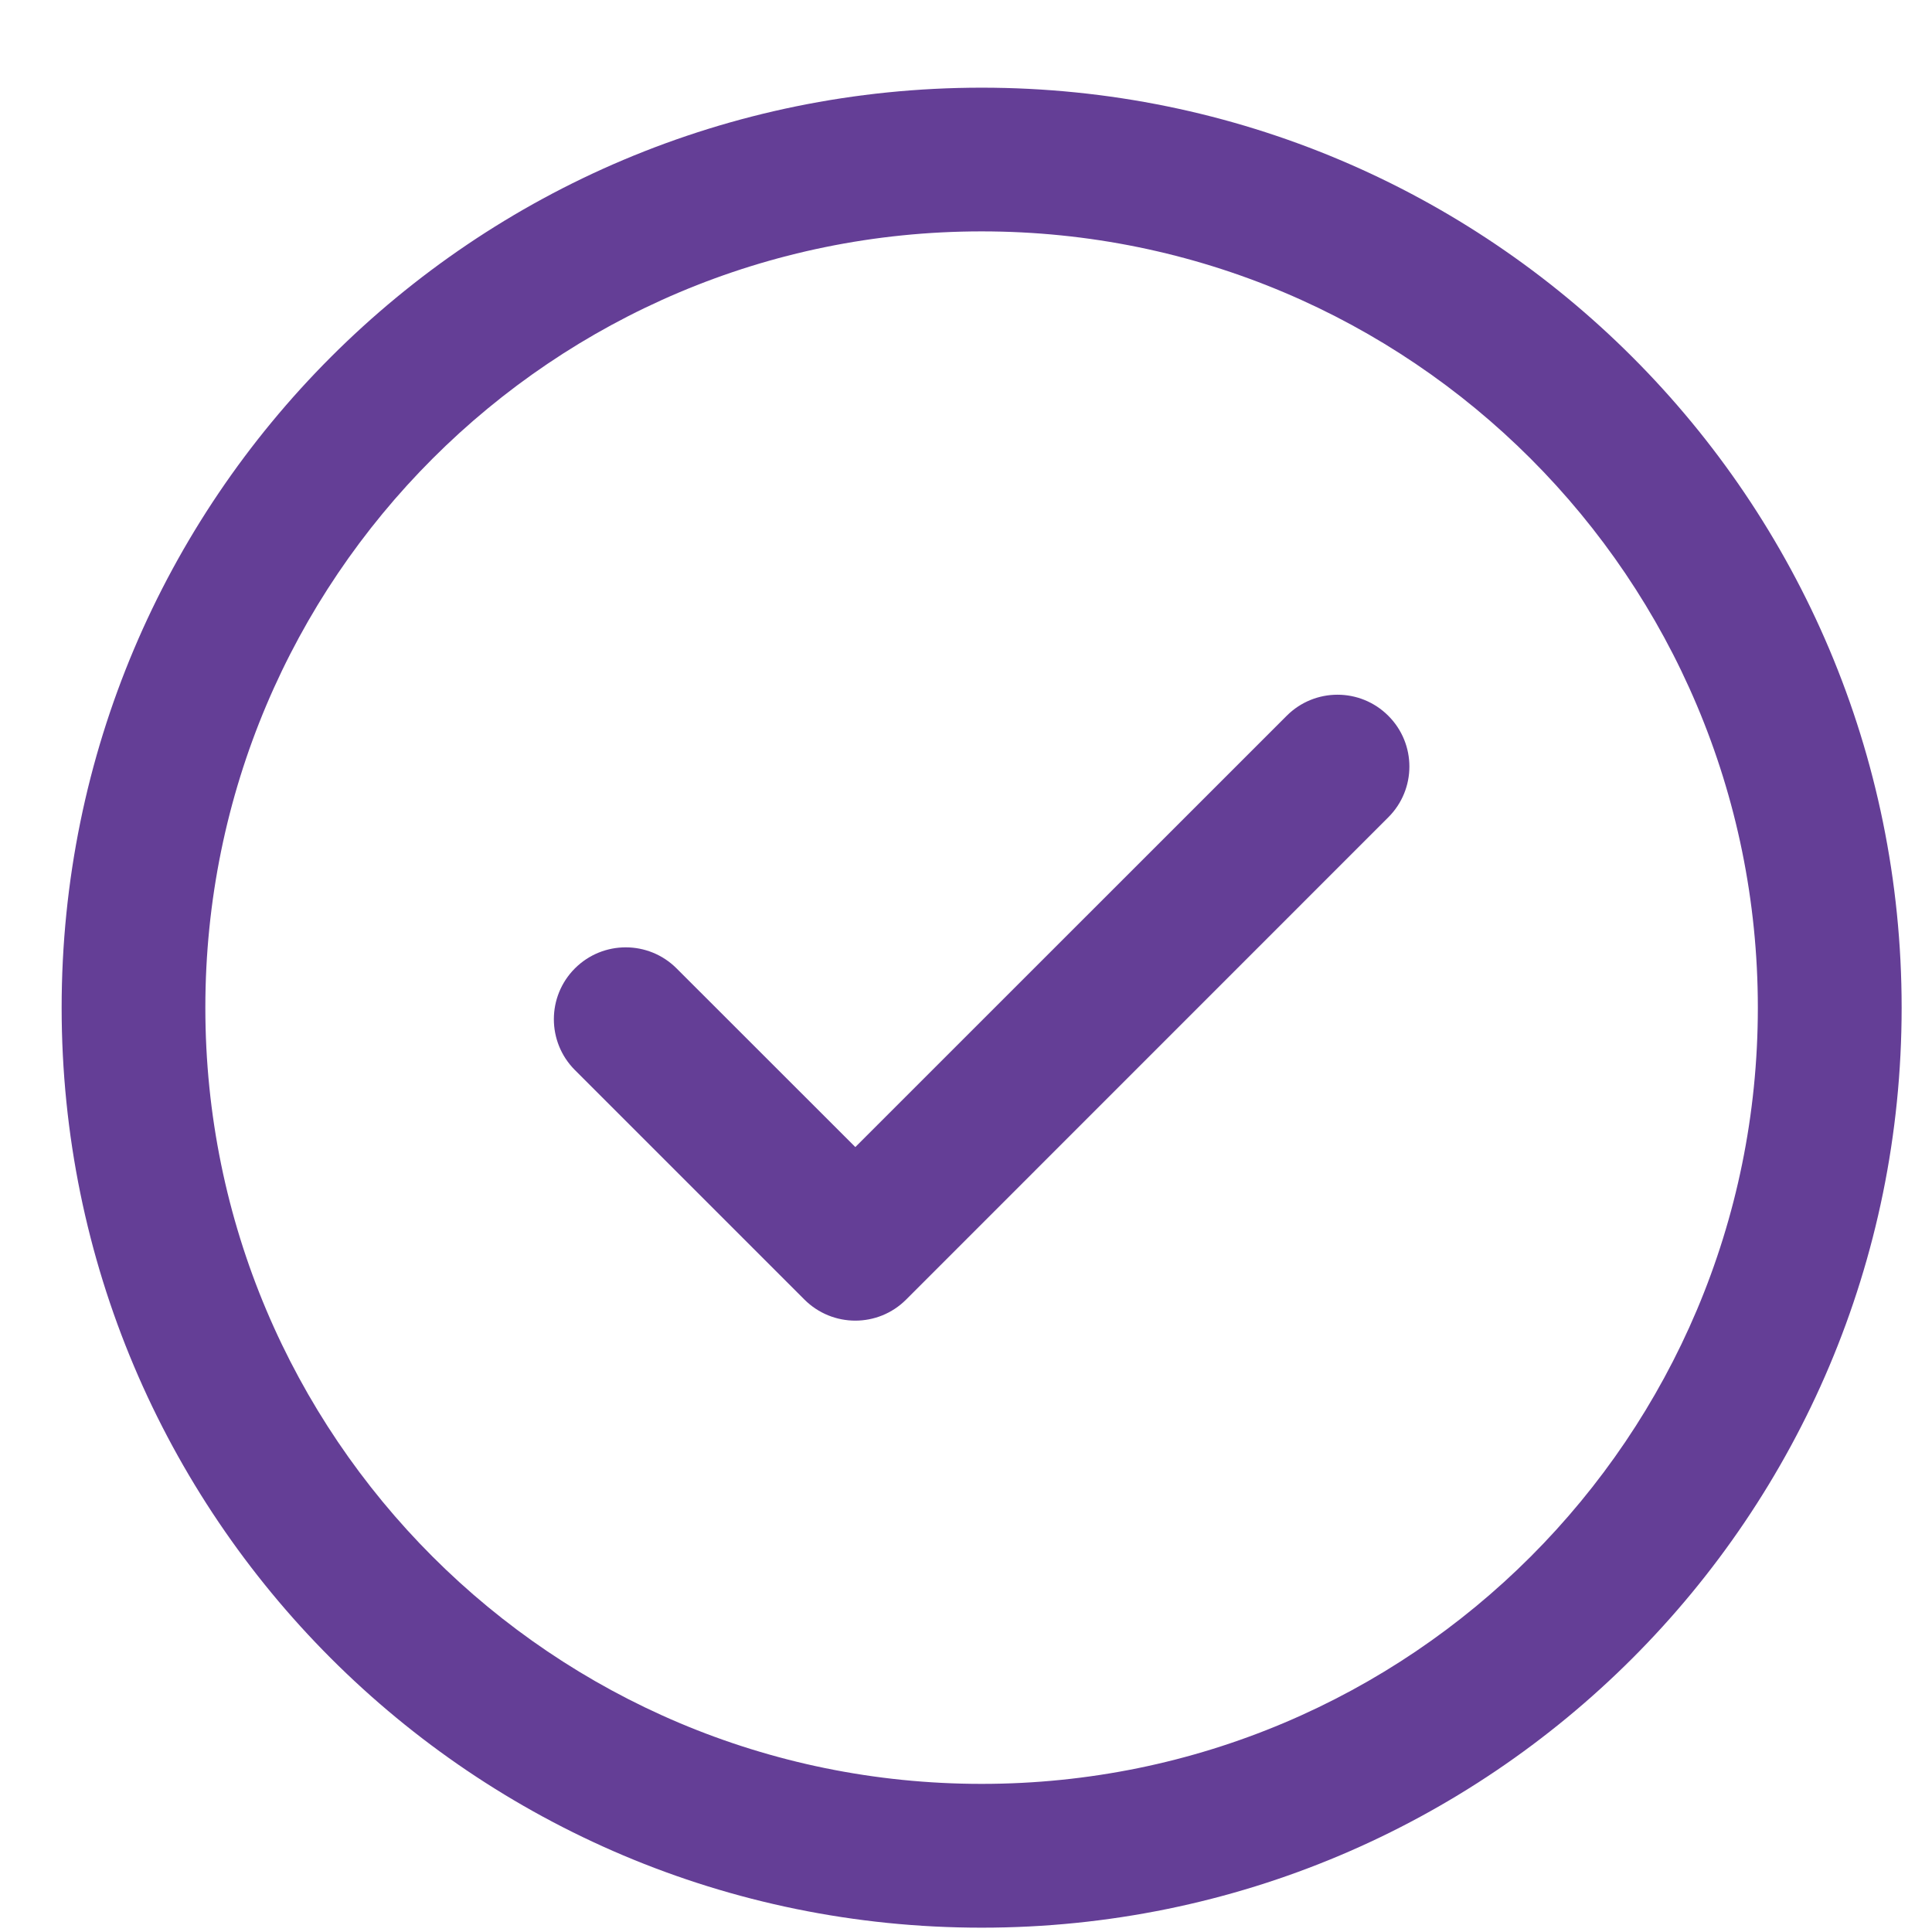
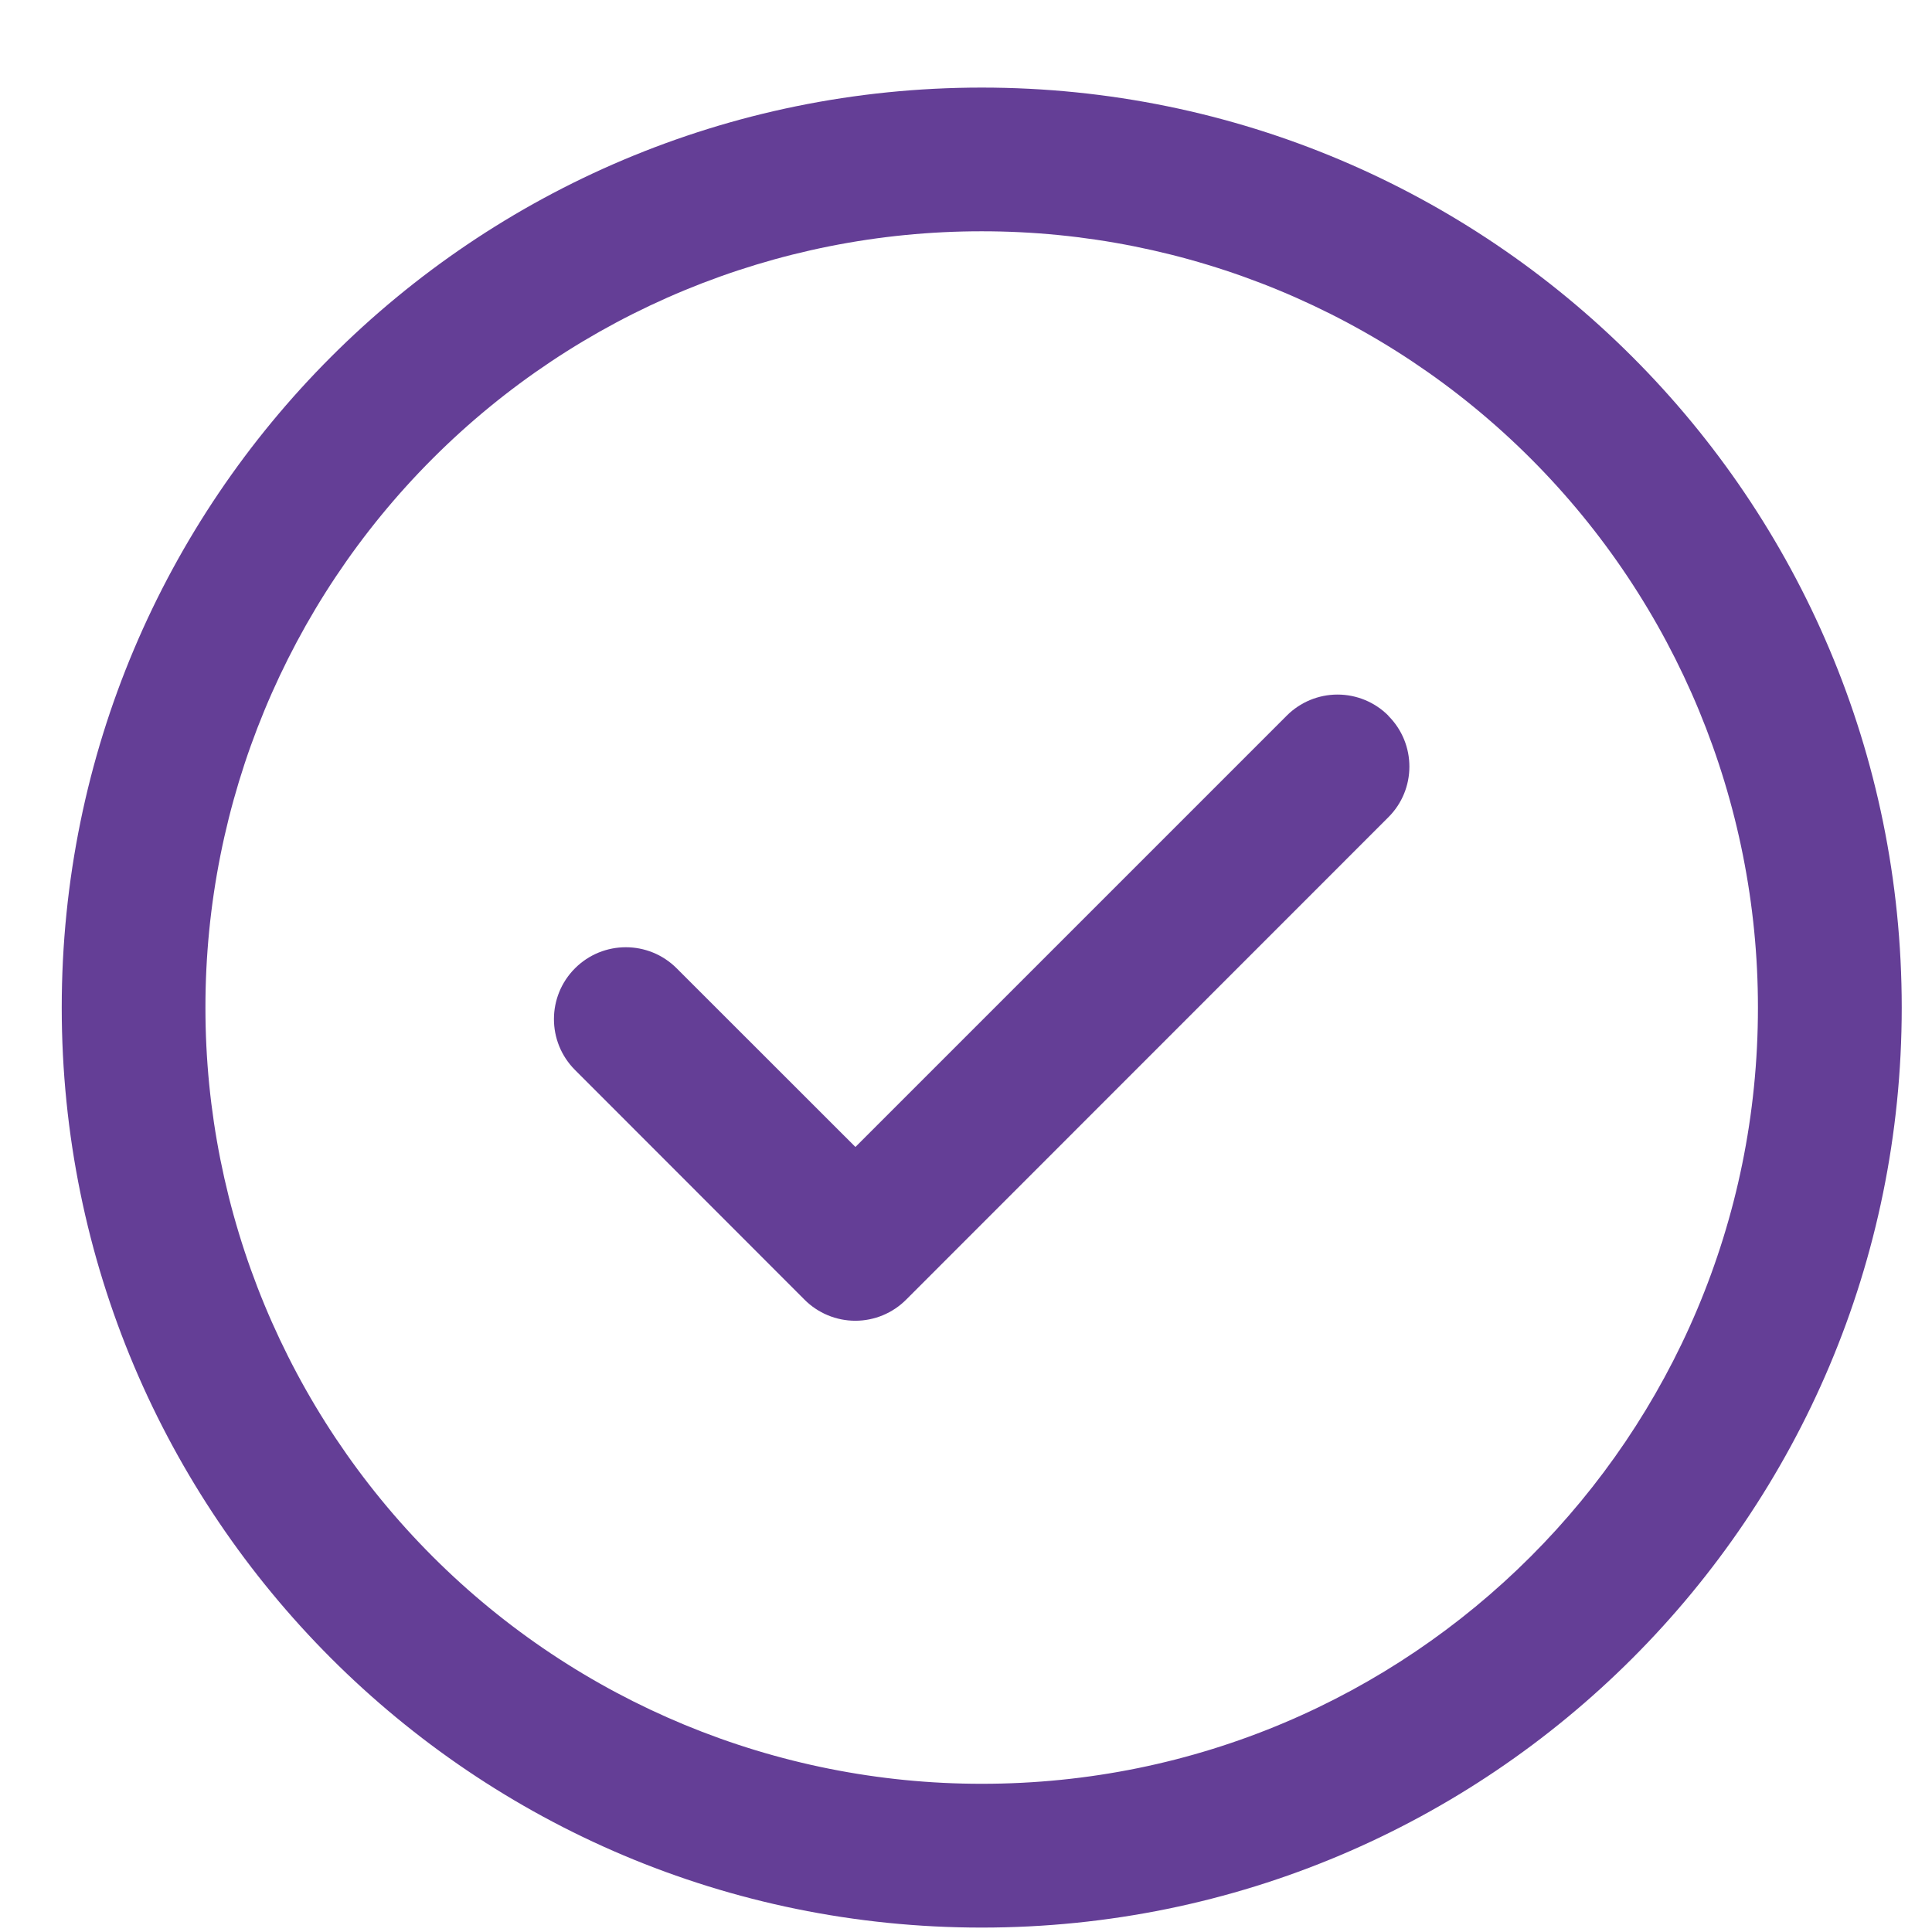
- <svg xmlns="http://www.w3.org/2000/svg" width="21" height="21" viewBox="0 0 21 21" fill="none">
-   <path d="M15.09 7.78C15.396 8.085 15.396 8.579 15.09 8.884L9.849 14.126C9.544 14.431 9.05 14.431 8.744 14.126L6.249 11.631C5.944 11.326 5.944 10.831 6.249 10.526C6.554 10.221 7.049 10.221 7.354 10.526L9.297 12.468L13.986 7.78C14.291 7.475 14.785 7.475 15.09 7.78ZM20.67 10.953C20.67 16.48 16.197 20.953 10.67 20.953C5.142 20.953 0.67 16.479 0.67 10.953C0.67 5.425 5.143 0.953 10.67 0.953C16.197 0.953 20.67 5.426 20.67 10.953ZM19.107 10.953C19.107 6.289 15.333 2.515 10.67 2.515C6.006 2.515 2.232 6.289 2.232 10.953C2.232 15.617 6.007 19.39 10.67 19.39C15.334 19.39 19.107 15.616 19.107 10.953Z" fill="#643E96" />
+ <svg xmlns="http://www.w3.org/2000/svg" width="21" height="21" fill="none">
+   <path fill="#643E96" d="M15.09 7.78c.306.305.306.8 0 1.104l-5.24 5.242a.78.78 0 0 1-1.106 0L6.25 11.63a.781.781 0 1 1 1.105-1.105l1.943 1.942 4.688-4.688a.78.78 0 0 1 1.105 0m5.58 3.173c0 5.527-4.473 10-10 10s-10-4.474-10-10c0-5.528 4.473-10 10-10s10 4.473 10 10m-1.563 0a8.433 8.433 0 0 0-8.437-8.438 8.433 8.433 0 0 0-8.438 8.438 8.433 8.433 0 0 0 8.438 8.437 8.433 8.433 0 0 0 8.437-8.437" />
</svg>
